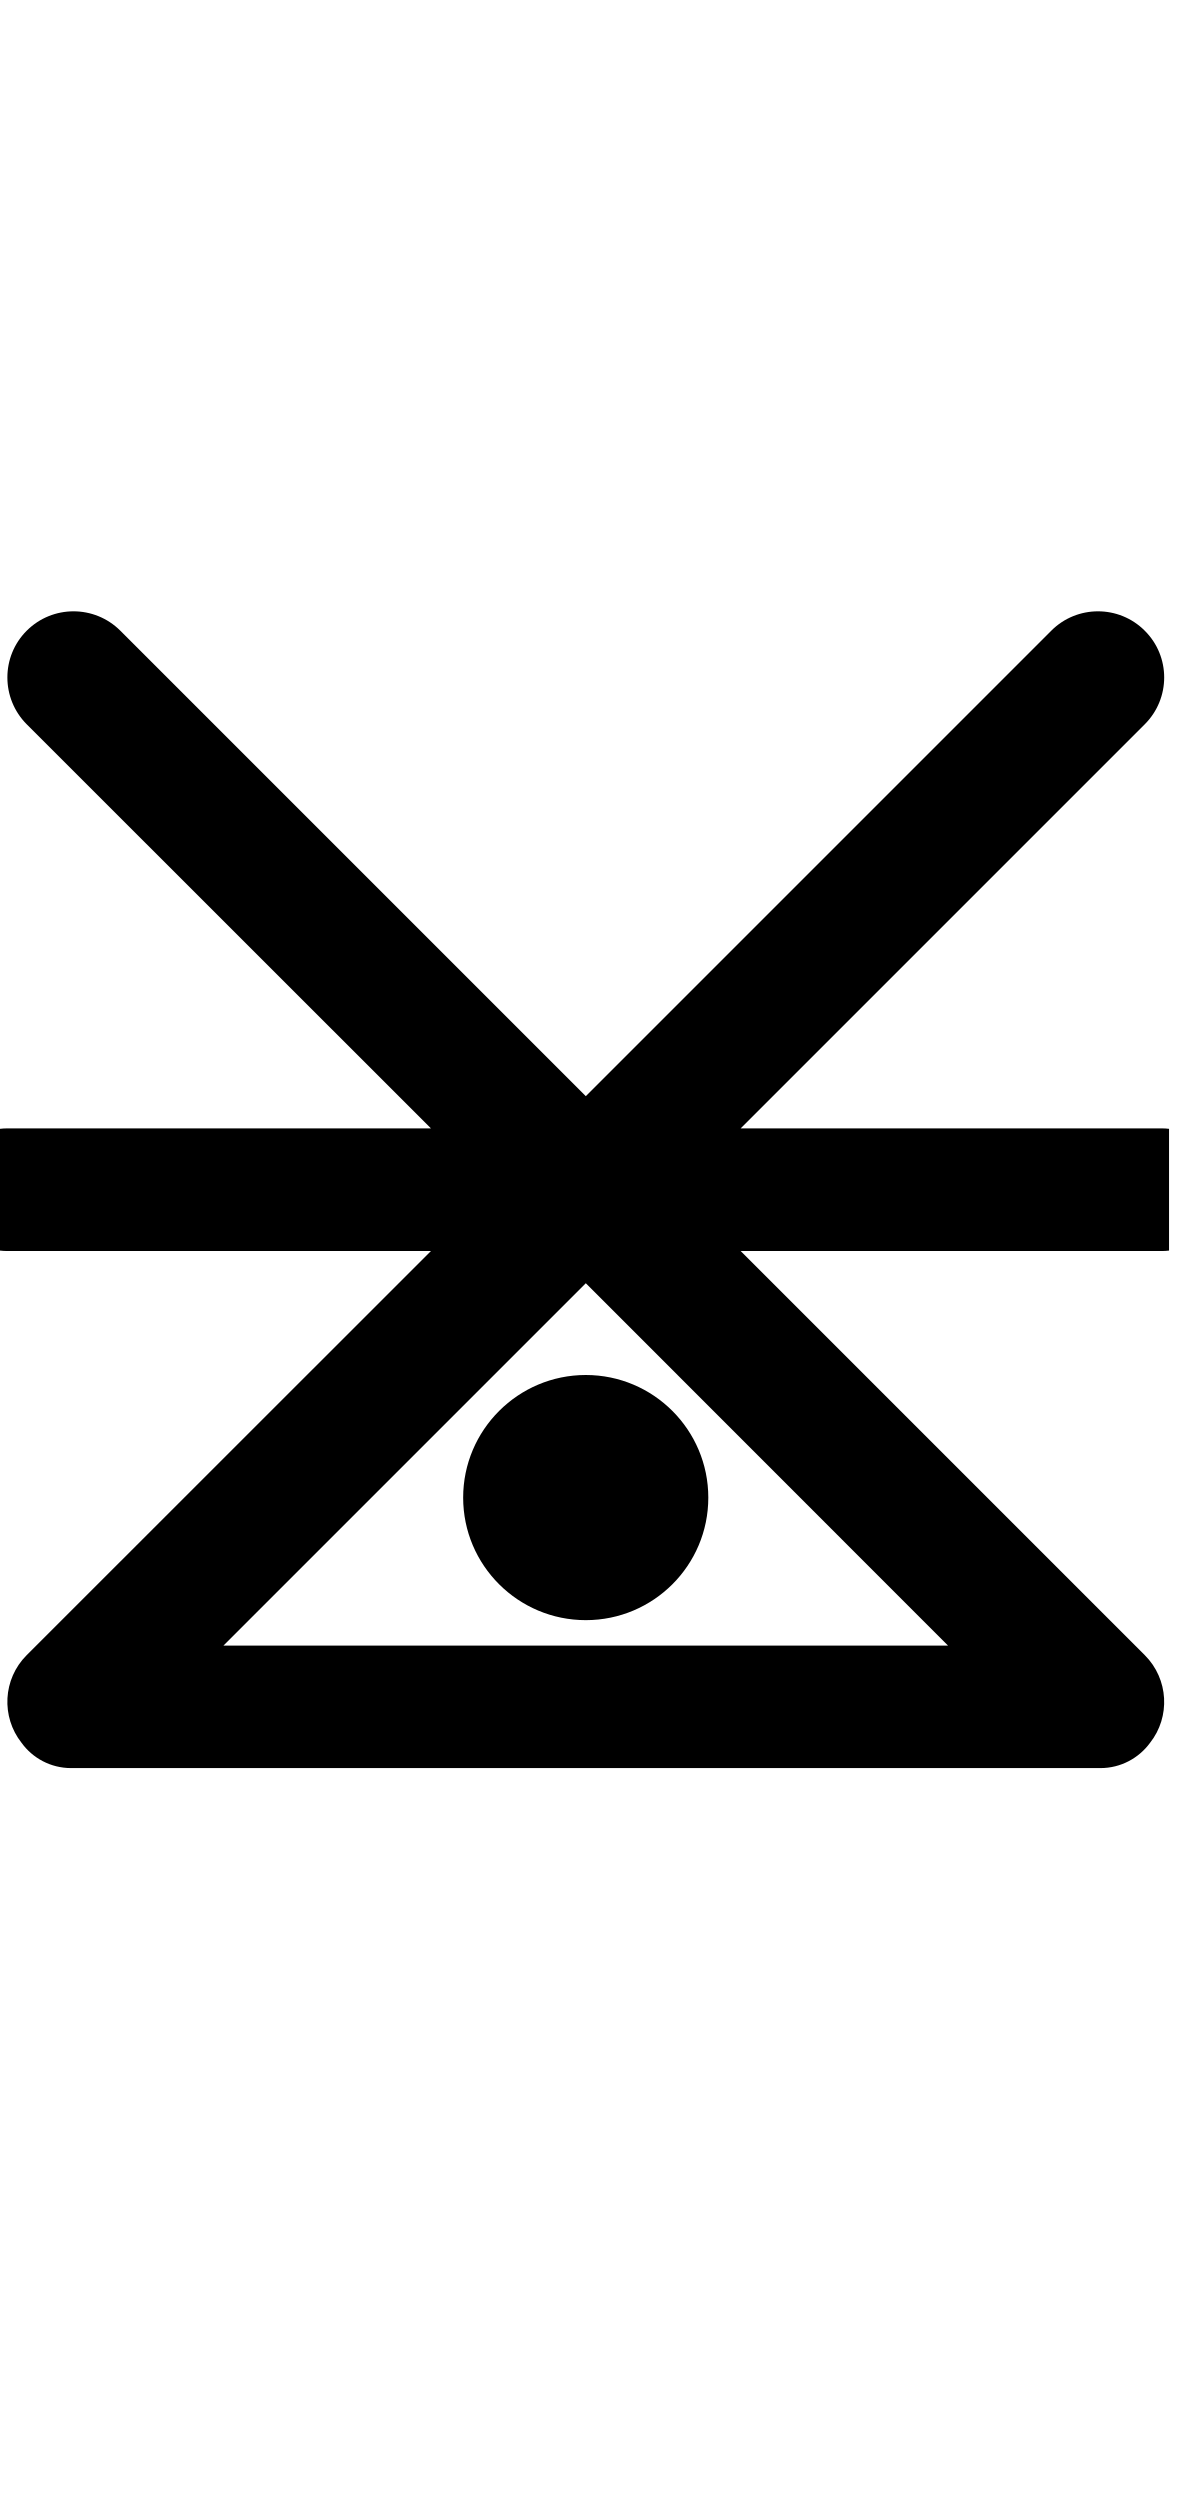
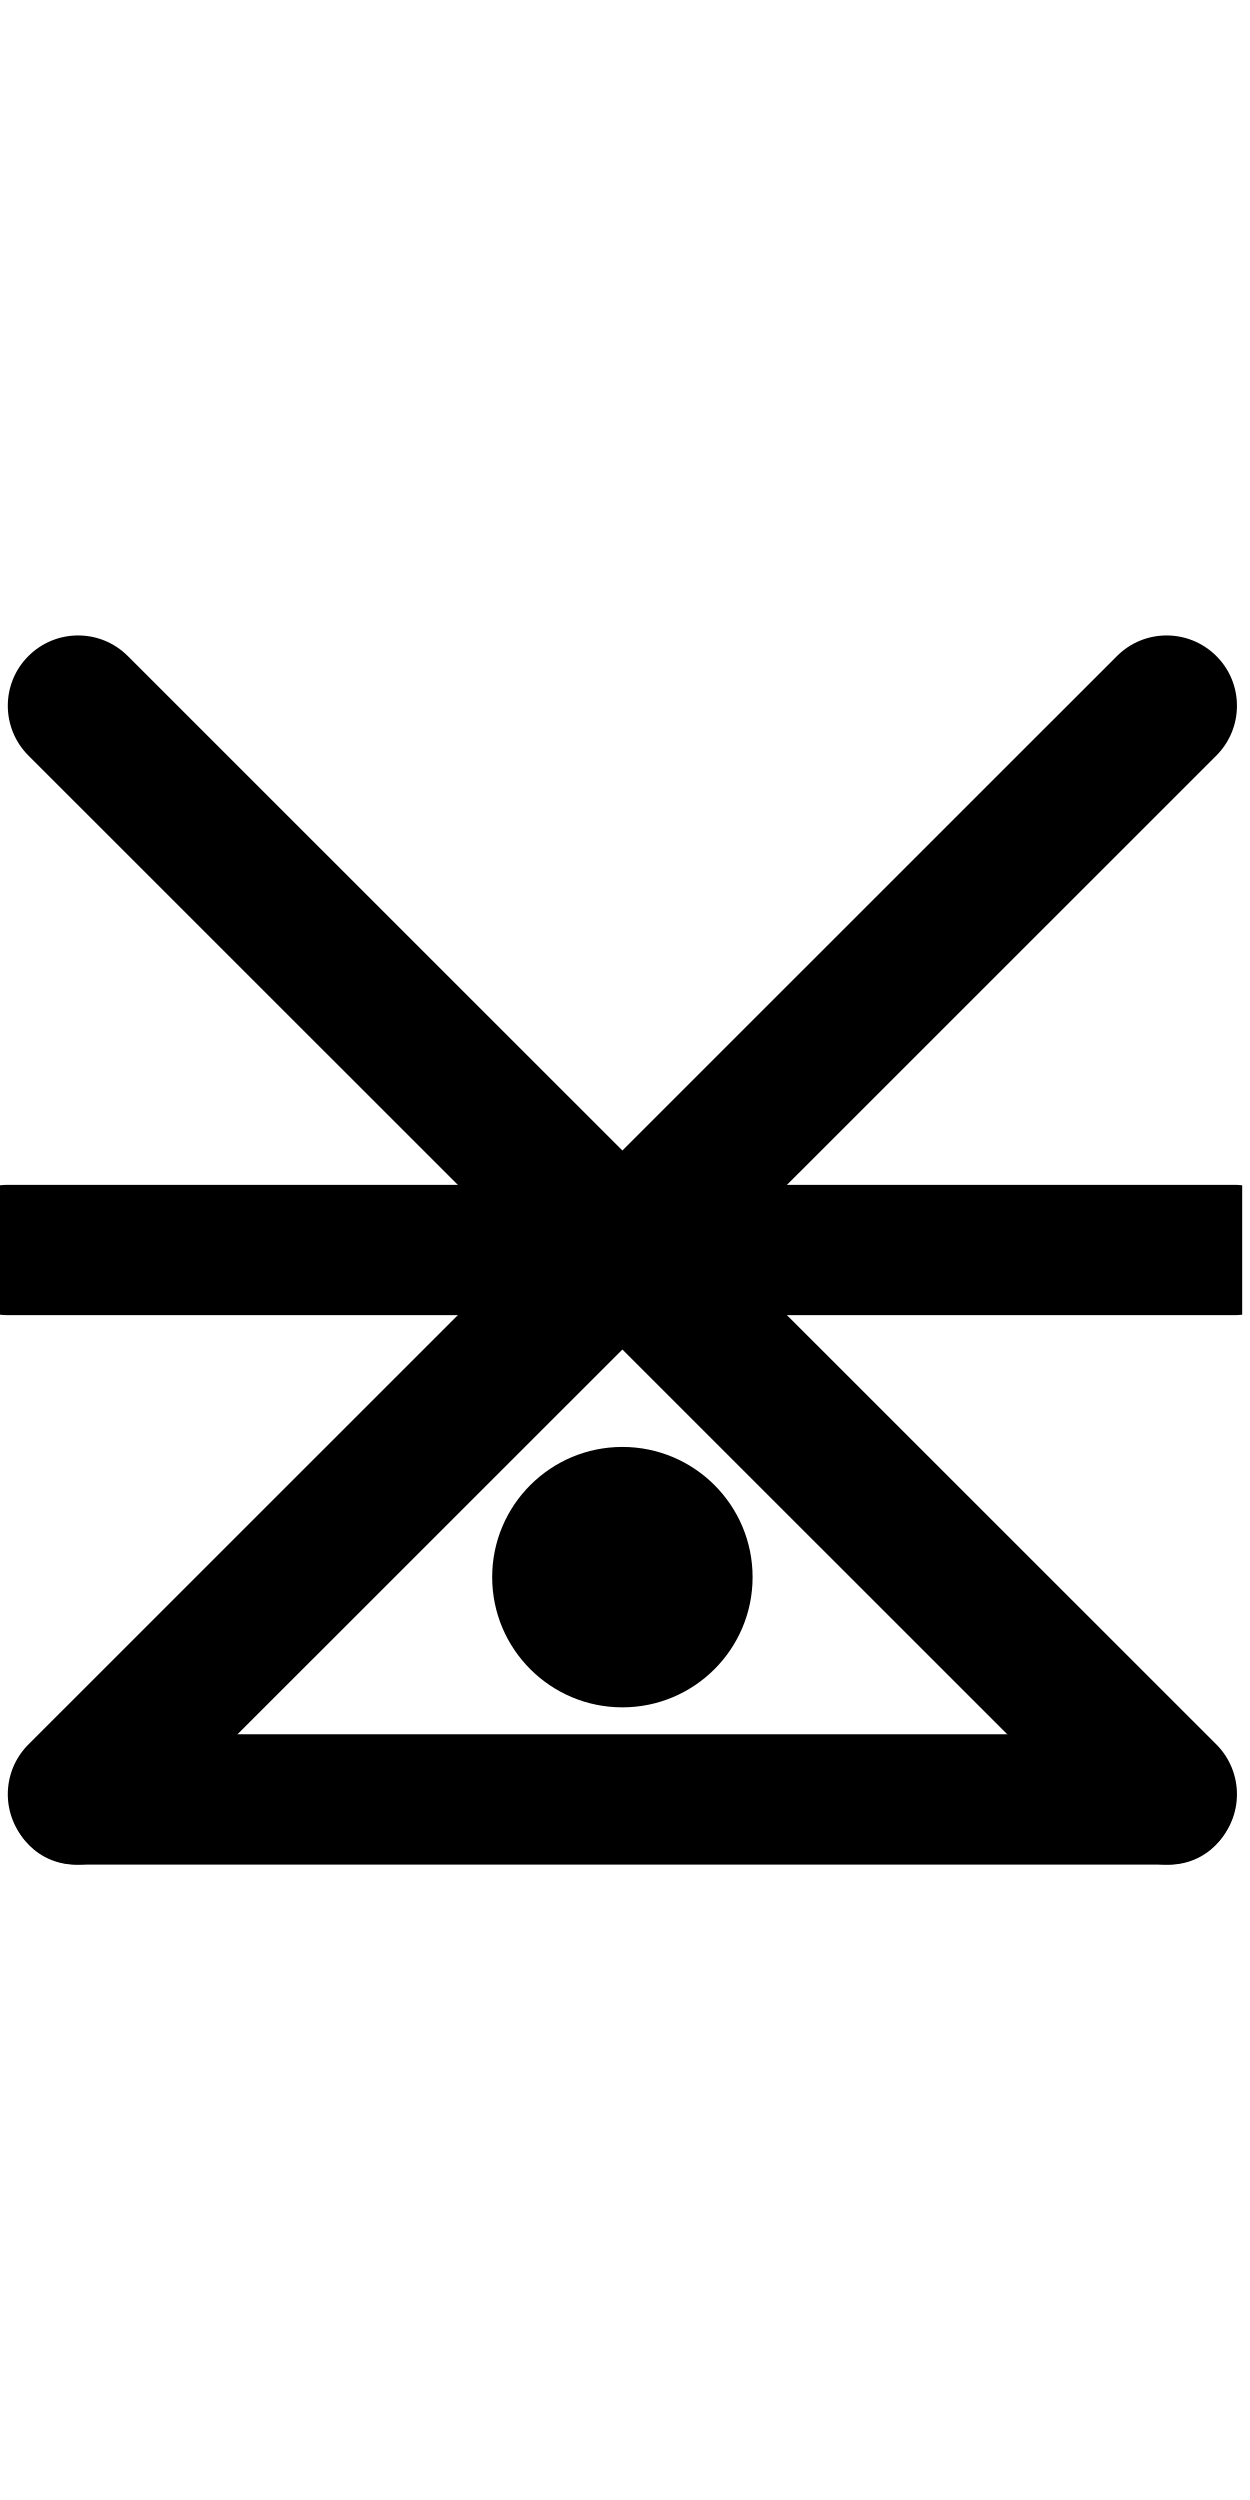
- <svg xmlns="http://www.w3.org/2000/svg" width="100%" height="100%" viewBox="0 0 8 17" version="1.1" xml:space="preserve" style="fill-rule:evenodd;clip-rule:evenodd;stroke-linejoin:round;stroke-miterlimit:2;">
-   <g transform="matrix(1,0,0,1,0,-270)">
-     <g id="d" transform="matrix(0.496875,0,0,1,0,270.09)">
+ <svg xmlns="http://www.w3.org/2000/svg" width="100%" height="100%" viewBox="0 0 8 16" version="1.1" xml:space="preserve" style="fill-rule:evenodd;clip-rule:evenodd;stroke-linejoin:round;stroke-miterlimit:2;">
+   <g transform="matrix(1,0,0,1,-126,0)">
+     <g id="d" transform="matrix(0.496875,0,0,1,126,0)">
      <rect x="0" y="0" width="16" height="16" style="fill:none;" />
-       <g id="d1" transform="matrix(2.01258,0,0,1,-297.235,-1.77636e-15)">
-         <path d="M147.688,7.586C147.705,7.584 147.722,7.583 147.739,7.583L150.619,7.583L147.87,4.835C147.695,4.659 147.695,4.374 147.87,4.199C148.046,4.023 148.331,4.023 148.507,4.199L151.672,7.364L154.837,4.199C155.012,4.023 155.298,4.023 155.473,4.199C155.649,4.374 155.649,4.659 155.473,4.835L152.725,7.583L155.588,7.583C155.605,7.583 155.622,7.584 155.638,7.586L155.638,8.414C155.622,8.416 155.605,8.417 155.588,8.417L152.725,8.417L155.473,11.165C155.636,11.328 155.648,11.585 155.509,11.761C155.433,11.865 155.31,11.933 155.172,11.933L148.172,11.933C148.033,11.933 147.91,11.865 147.835,11.761C147.696,11.585 147.707,11.328 147.87,11.165L150.619,8.417L147.739,8.417C147.722,8.417 147.705,8.416 147.688,8.414L147.688,7.586ZM149.208,11.1L154.135,11.1L151.672,8.636L149.208,11.1ZM151.672,10.927C152.132,10.927 152.505,10.554 152.505,10.094C152.505,9.634 152.132,9.26 151.672,9.26C151.212,9.26 150.838,9.634 150.838,10.094C150.838,10.554 151.212,10.927 151.672,10.927Z" />
+       <clipPath id="_clip1">
+         <rect x="0" y="0" width="16" height="16" />
+       </clipPath>
+       <g clip-path="url(#_clip1)">
+         <g id="_30" transform="matrix(2.01258,0,0,-1,-8.08404,16.0165)">
+           <path d="M11.5,4.083L4.5,4.083C4.27,4.083 4.083,4.27 4.083,4.5C4.083,4.73 4.27,4.917 4.5,4.917L11.5,4.917C11.73,4.917 11.917,4.73 11.917,4.5C11.917,4.27 11.73,4.083 11.5,4.083Z" />
+         </g>
+         <g id="_10" transform="matrix(2.01258,0,0,1,-8.05085,0)">
+           <g transform="matrix(0.957052,0.00141525,-0.00861127,-0.957089,-31.902,15.7227)">
+             <path d="M42.118,8.429L45.691,4.83C45.873,4.646 45.87,4.348 45.685,4.165C45.5,3.981 45.202,3.98 45.02,4.164L41.447,7.763C41.266,7.946 41.268,8.244 41.453,8.428C41.639,8.612 41.937,8.612 42.118,8.429Z" />
+           </g>
+           <g transform="matrix(-0.957052,0.00141525,0.00861127,-0.957089,47.869,15.7227)">
+             <path d="M42.118,8.429L45.691,4.83C45.873,4.646 45.87,4.348 45.685,4.165C45.5,3.981 45.202,3.98 45.02,4.164L41.447,7.763C41.266,7.946 41.268,8.244 41.453,8.428C41.639,8.612 41.937,8.612 42.118,8.429Z" />
+           </g>
+         </g>
+         <g id="_20" transform="matrix(1.67715,0,0,-0.833333,-40.6207,95.0937)">
+           <circle cx="29" cy="102" r="1" />
+         </g>
+         <g id="base" transform="matrix(2.01258,0,0,1,-8.05085,0)">
+           <g id="consonant" transform="matrix(6.12323e-17,-1,-1,-6.12323e-17,16,16)">
+             <path d="M7.583,4.1L7.583,8C7.583,8.23 7.77,8.417 8,8.417C8.23,8.417 8.417,8.23 8.417,8L8.417,4.1C8.417,3.87 8.23,3.683 8,3.683C7.77,3.683 7.583,3.87 7.583,4.1Z" />
+           </g>
+           <g id="consonant1" transform="matrix(6.12323e-17,-1,-1,-6.12323e-17,12.467,16)">
+             <path d="M7.583,4.5L7.583,8.417C7.583,8.647 7.77,8.833 8,8.833C8.23,8.833 8.417,8.647 8.417,8.417L8.417,4.5C8.417,4.27 8.23,4.083 8,4.083C7.77,4.083 7.583,4.27 7.583,4.5Z" />
+           </g>
+         </g>
+         <g id="_1" transform="matrix(2.01258,0,0,1,-8.08404,0)">
+           <g transform="matrix(0.957052,-0.00141525,-0.00861127,0.957089,-31.8855,0.277345)">
+             <path d="M42.118,8.429L45.691,4.83C45.873,4.646 45.87,4.348 45.685,4.165C45.5,3.981 45.202,3.98 45.02,4.164L41.447,7.763C41.266,7.946 41.268,8.244 41.453,8.428C41.639,8.612 41.937,8.612 42.118,8.429Z" />
+           </g>
+           <g transform="matrix(-0.957052,-0.00141525,0.00861127,0.957089,47.8855,0.277345)">
+             <path d="M42.118,8.429L45.691,4.83C45.873,4.646 45.87,4.348 45.685,4.165C45.5,3.981 45.202,3.98 45.02,4.164L41.447,7.763C41.266,7.946 41.268,8.244 41.453,8.428C41.639,8.612 41.937,8.612 42.118,8.429Z" />
+           </g>
+         </g>
      </g>
    </g>
  </g>
</svg>
